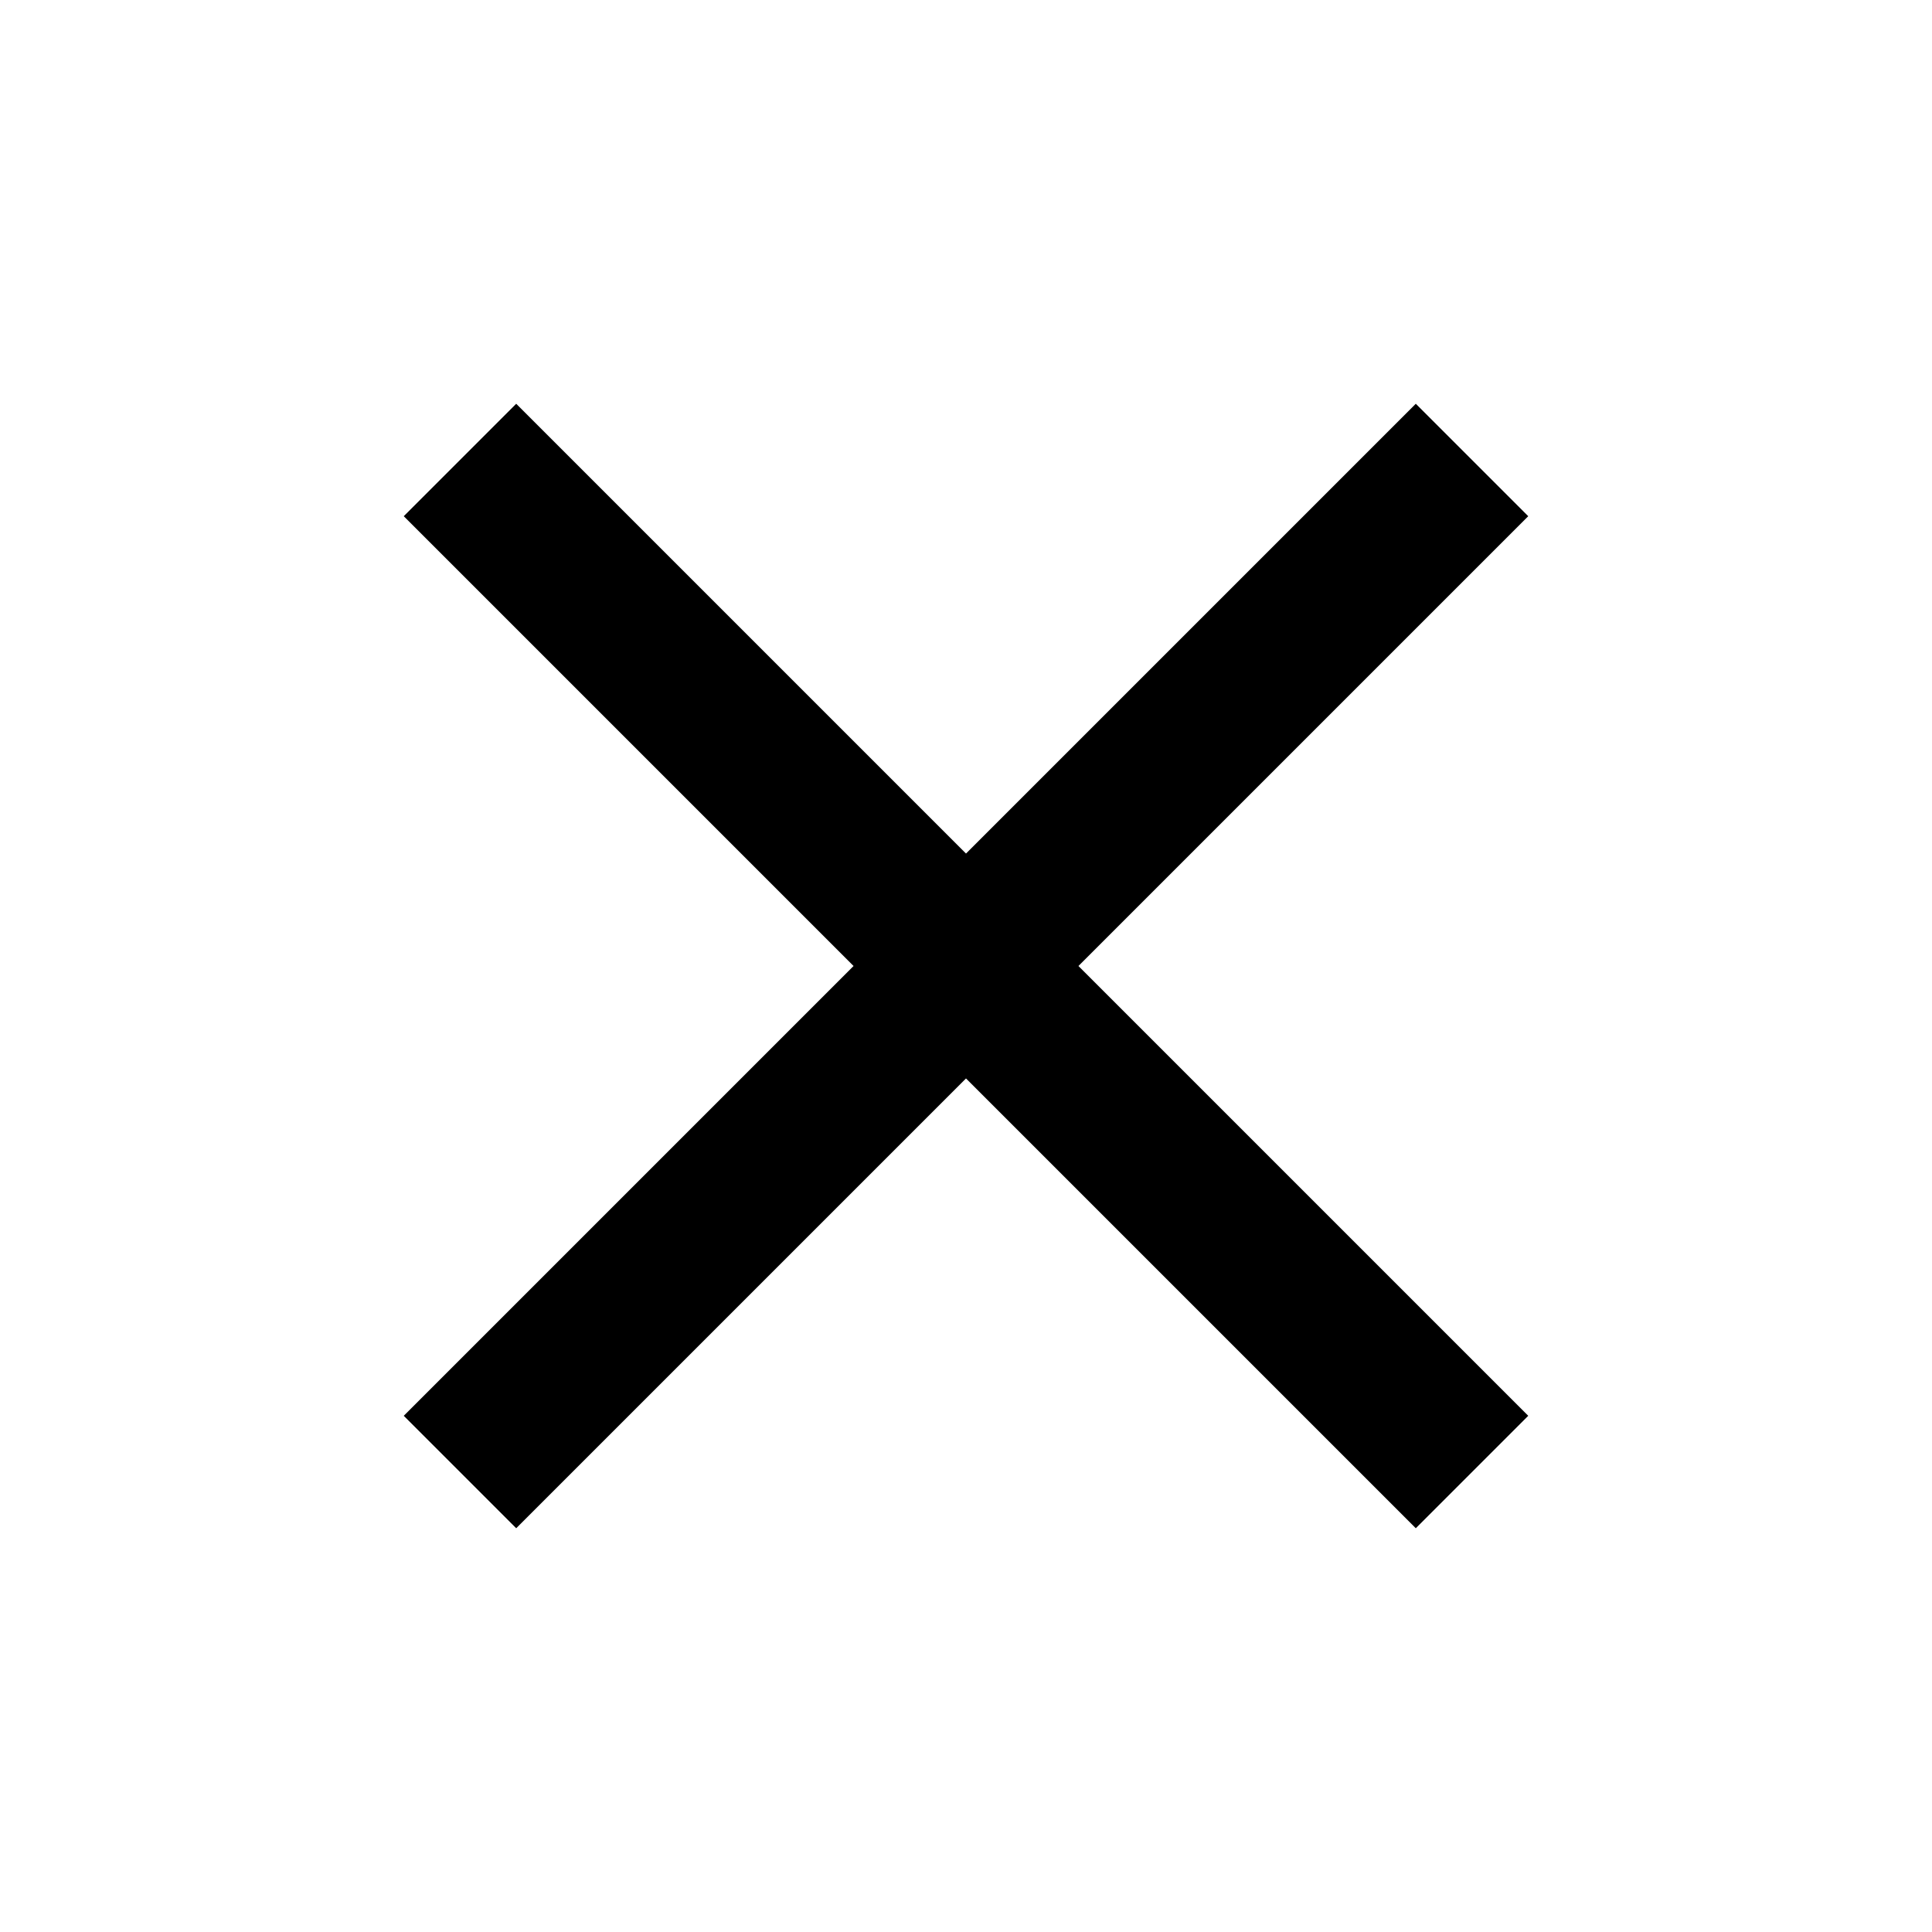
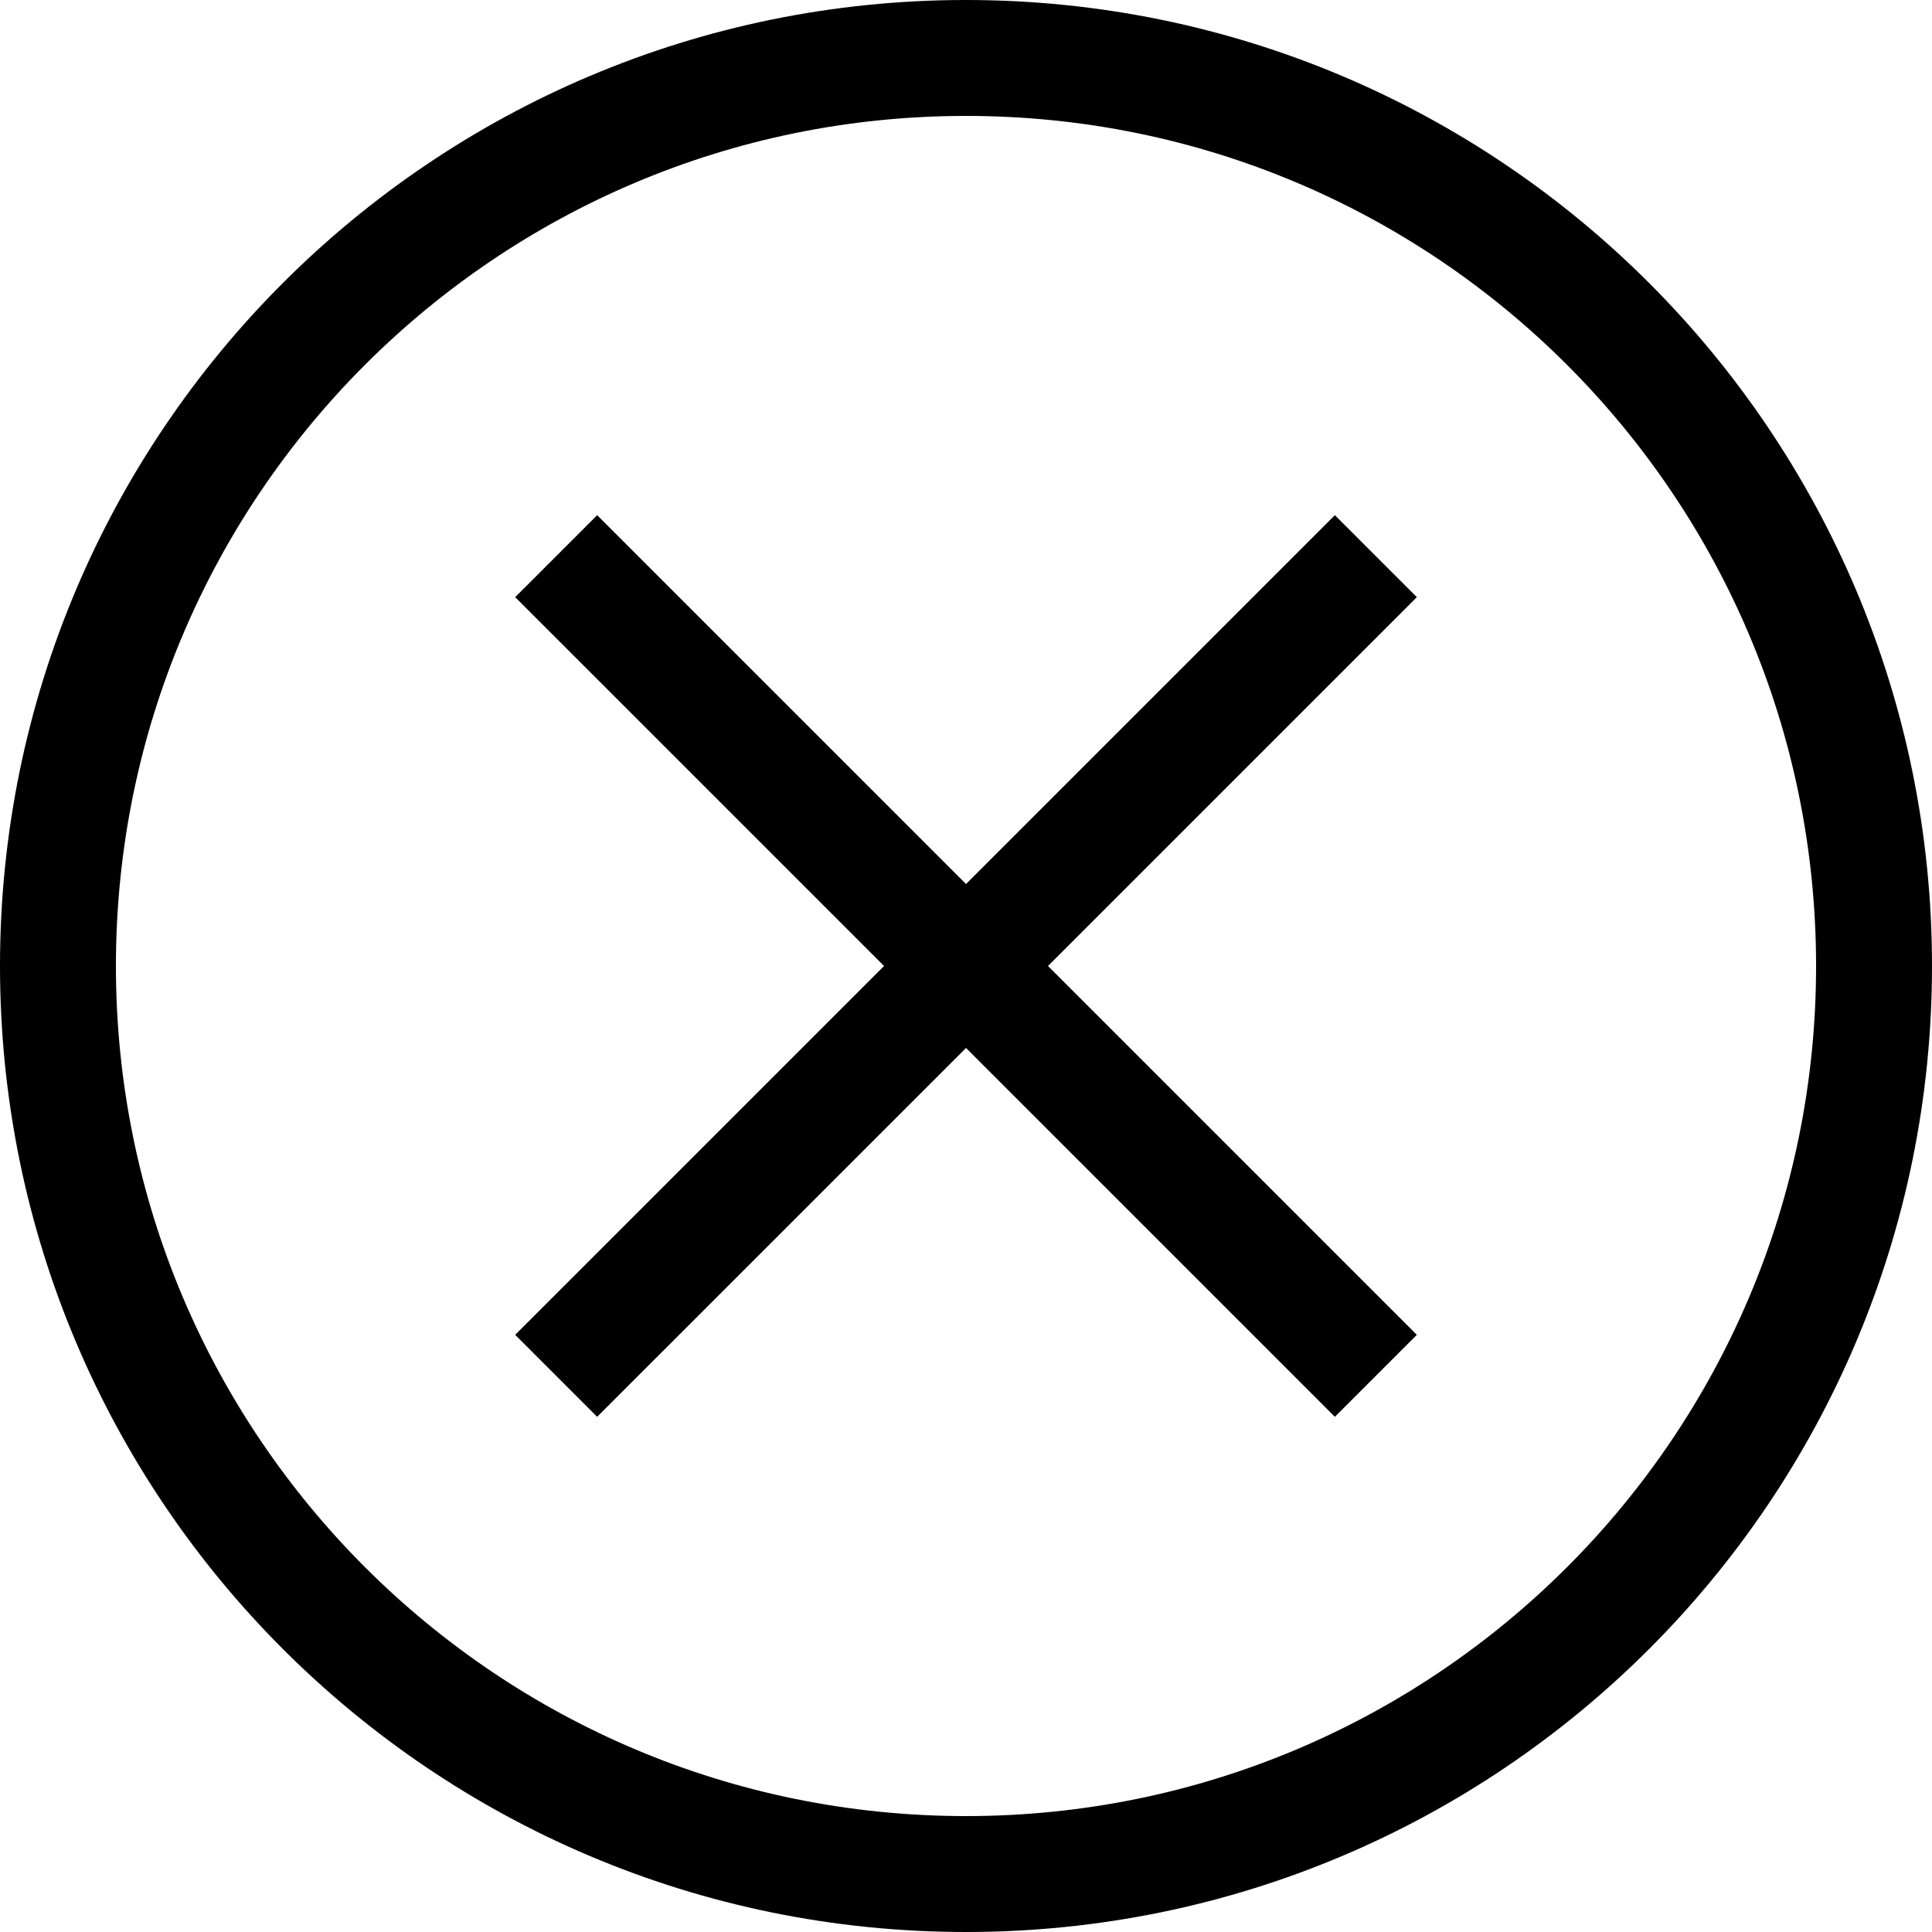
- <svg xmlns="http://www.w3.org/2000/svg" version="1.1" x="0px" y="0px" viewBox="0 0 512 512" enable-background="new 0 0 512 512" xml:space="preserve">
+ <svg xmlns="http://www.w3.org/2000/svg" version="1.1" x="0px" y="0px" viewBox="0 0 100 100" enable-background="new 0 0 100 100" xml:space="preserve">
  <g>
-     <g>
-       <polygon points="405,136.798 375.202,107 256,226.202 136.798,107 107,136.798 226.202,256 107,375.202 136.798,405 256,285.798     375.202,405 405,375.202 285.798,256   " />
-     </g>
+     <circle fill="none" stroke="#000000" stroke-width="6" stroke-miterlimit="10" cx="50" cy="50" r="47" />
+     <line fill="none" stroke="#000000" stroke-width="6" stroke-miterlimit="10" x1="71.214" y1="71.213" x2="28.787" y2="28.787" />
+     <line fill="none" stroke="#000000" stroke-width="6" stroke-miterlimit="10" x1="28.787" y1="71.213" x2="71.214" y2="28.787" />
  </g>
</svg>
